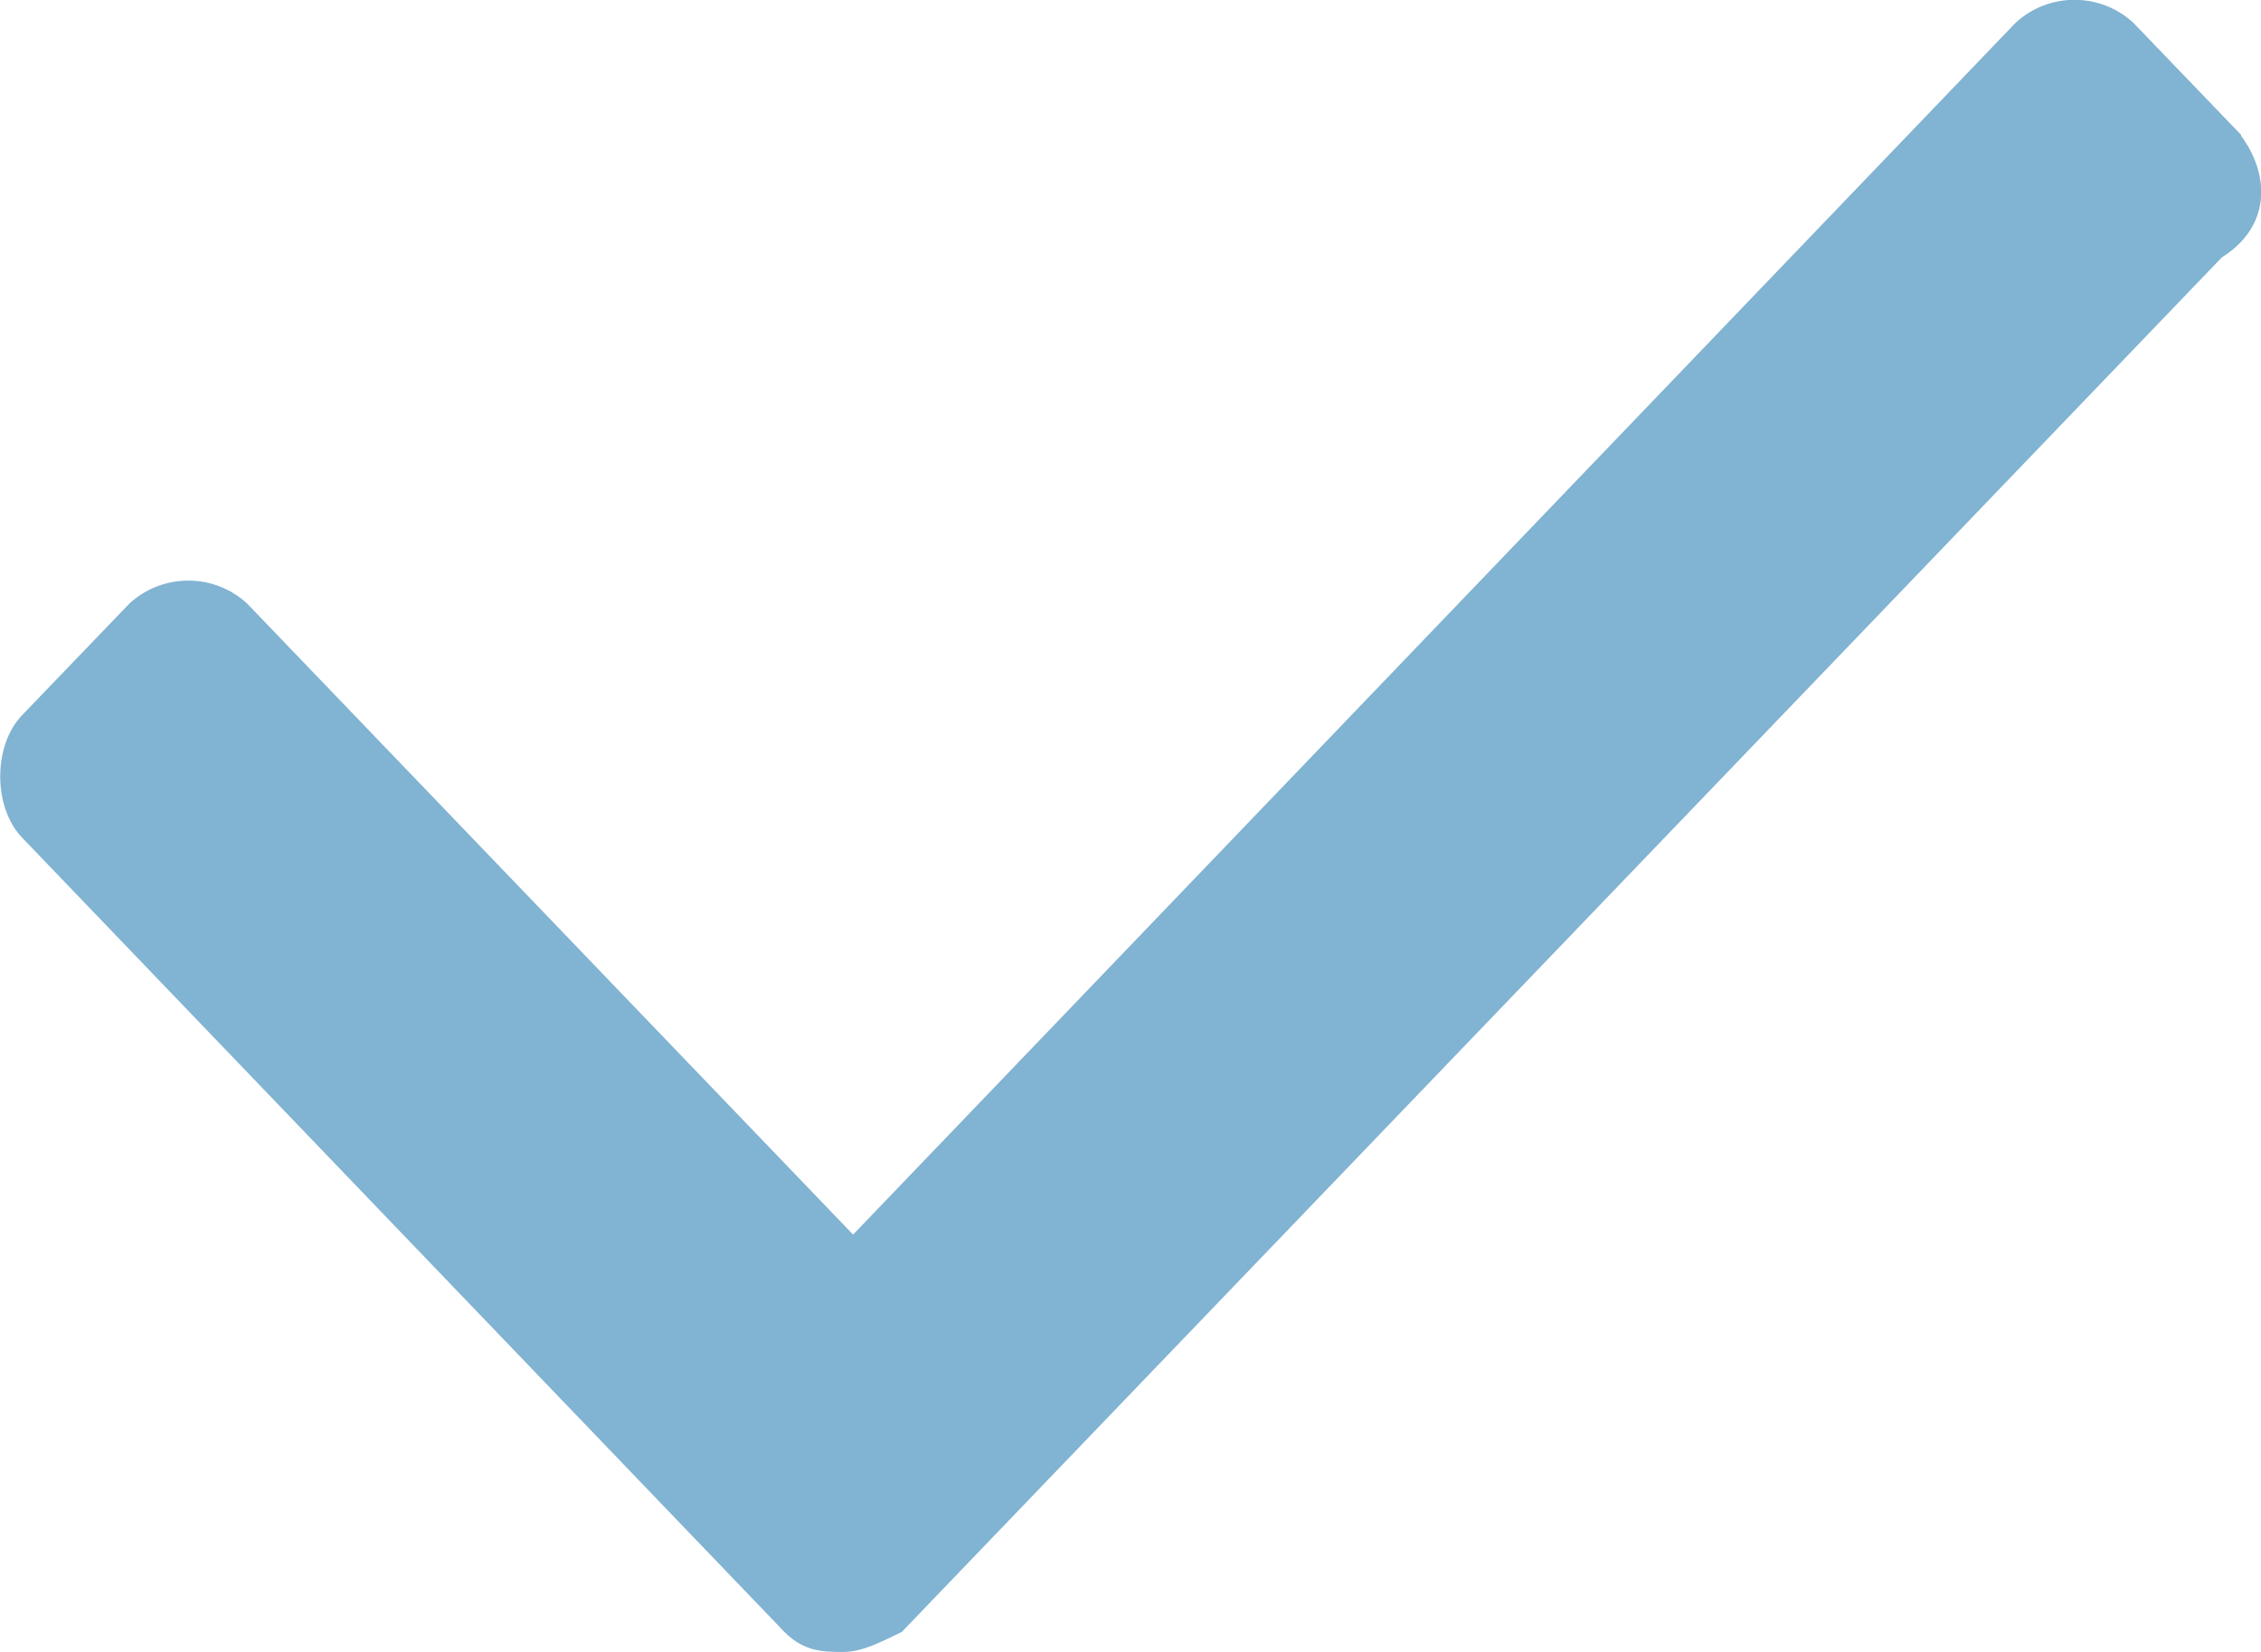
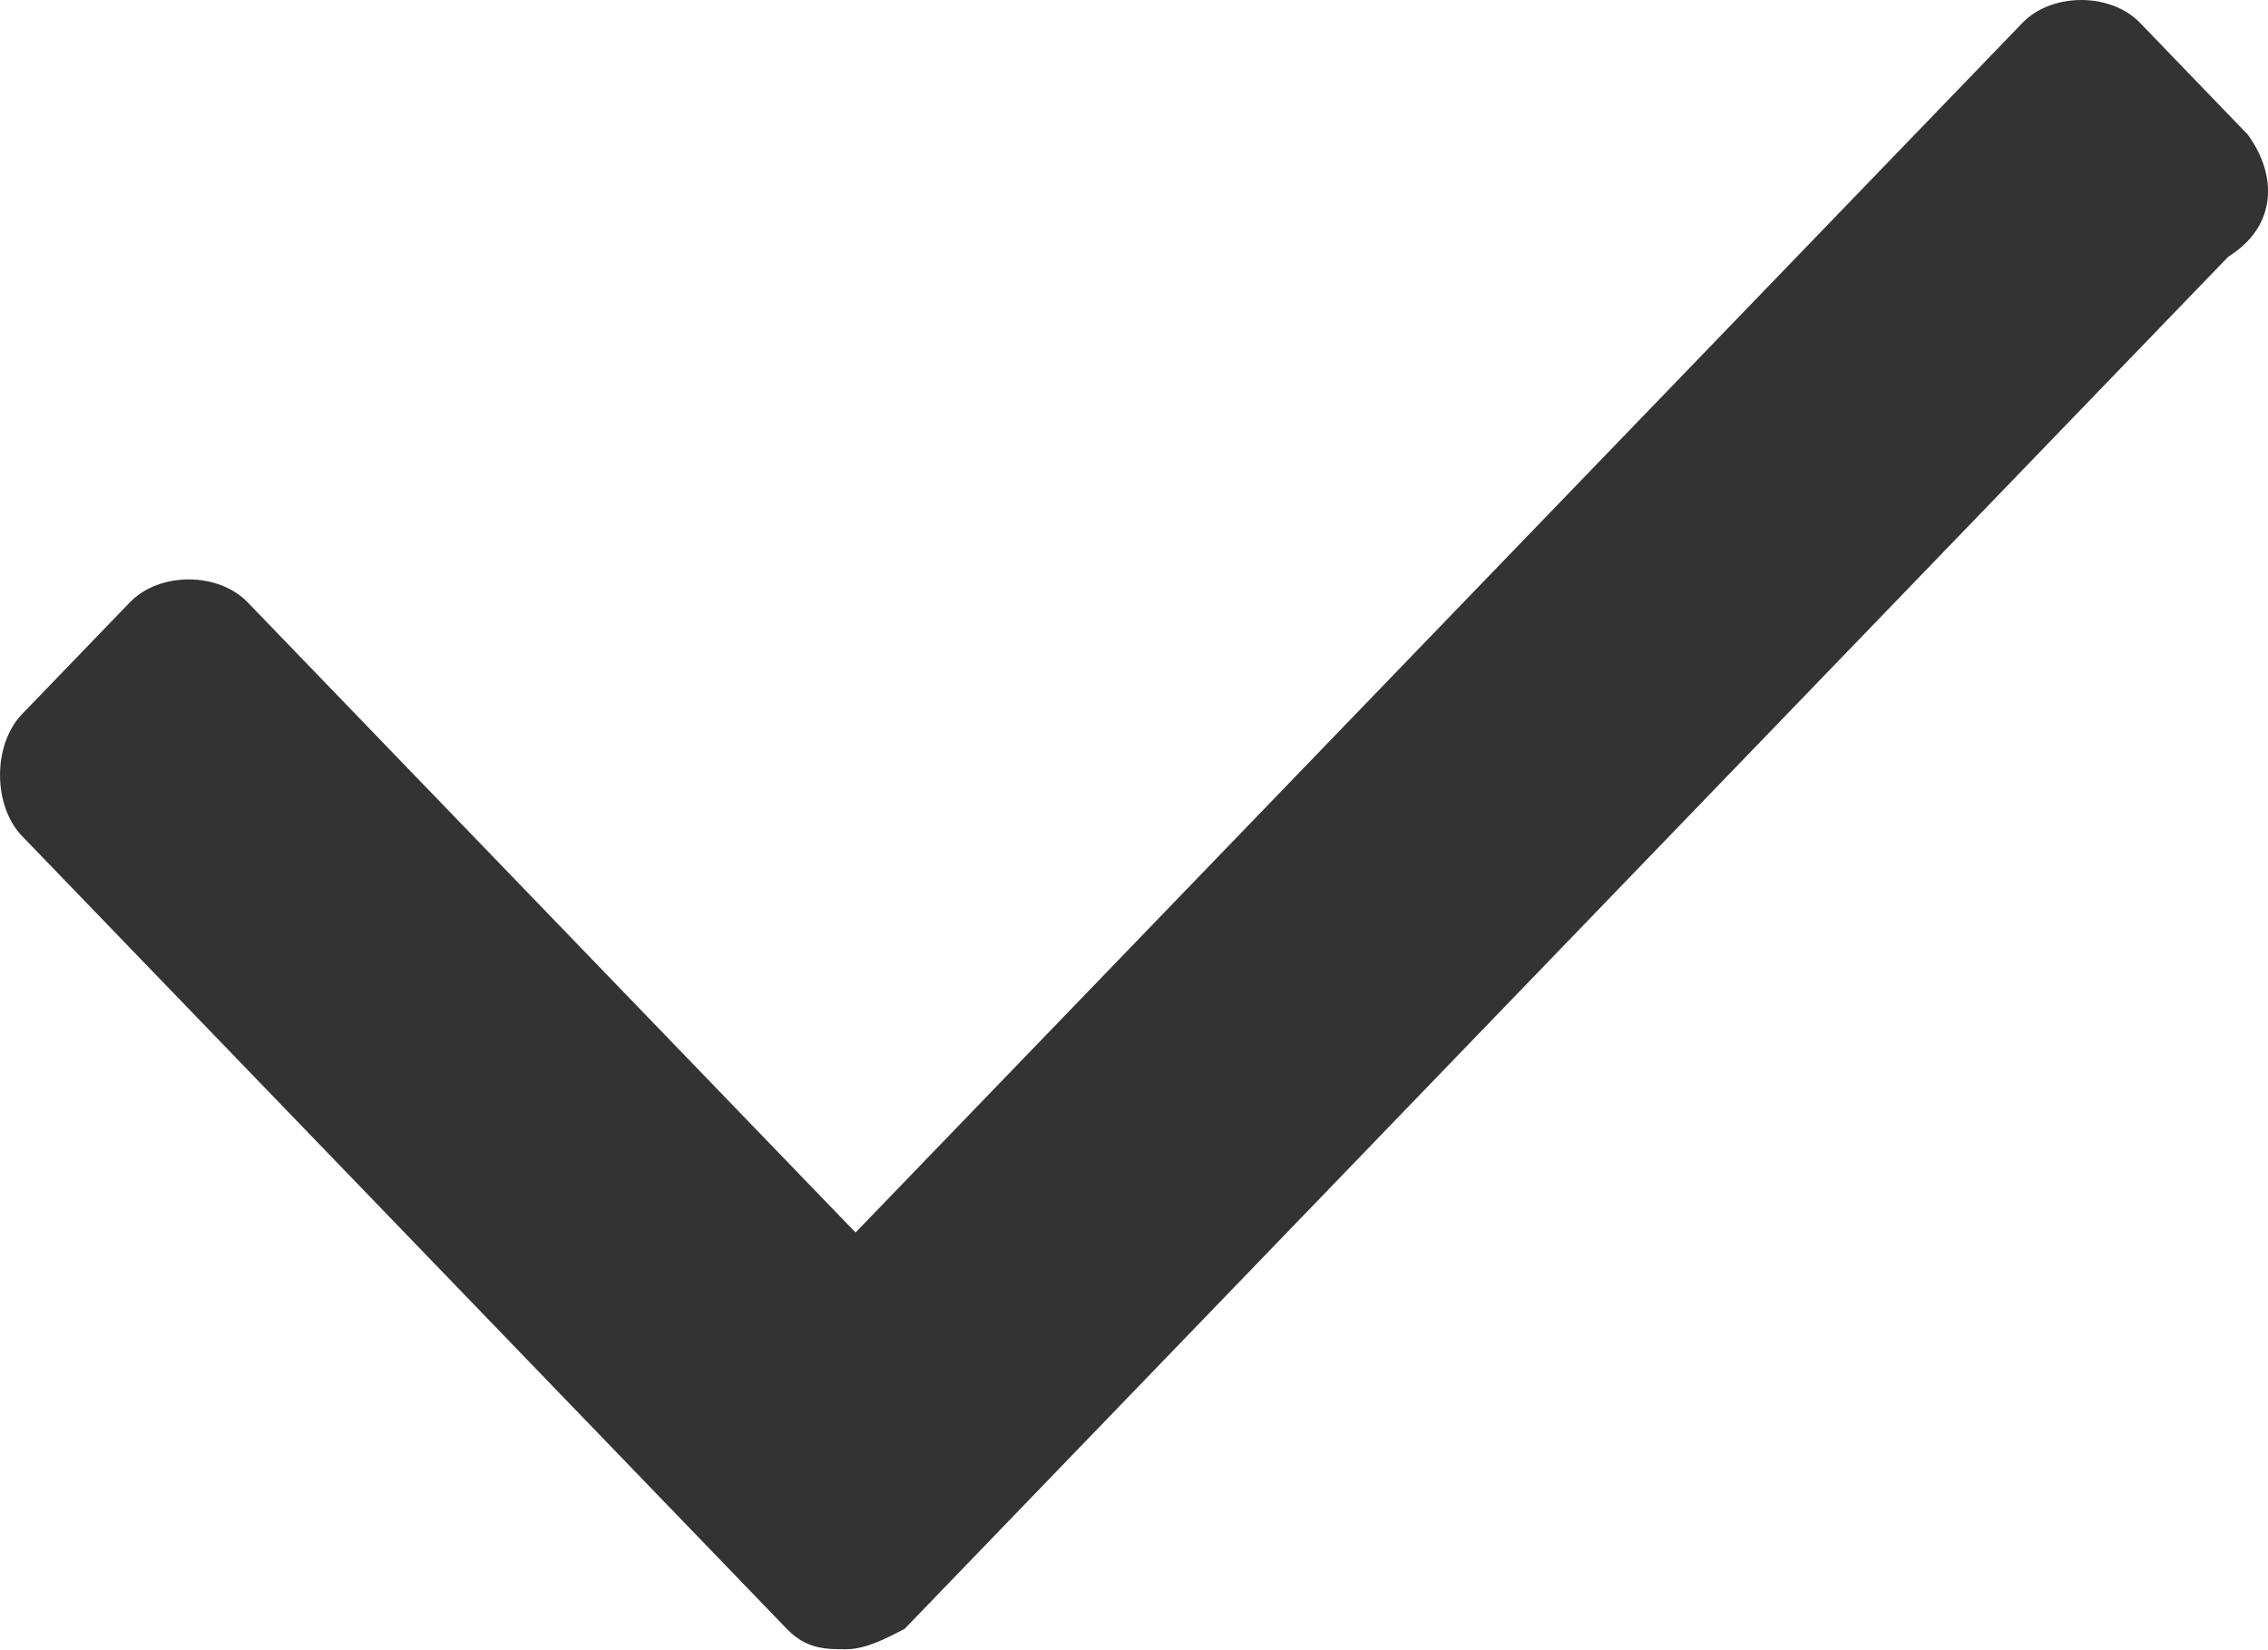
- <svg xmlns="http://www.w3.org/2000/svg" width="26" height="19" fill="none">
-   <path d="M25.77 1.55 24.53.26a1 1 0 0 0-1.35 0L9.81 14.2 2.84 6.94a1 1 0 0 0-1.35 0L.25 8.23c-.33.35-.33 1.05 0 1.4l8.77 9.14c.23.23.45.23.68.23.22 0 .44-.12.67-.23L25.55 2.96c.56-.35.56-.94.22-1.4Z" fill="#81B3D2" />
+ <svg xmlns="http://www.w3.org/2000/svg" width="22" height="16" viewBox="0 0 22 16" fill="none">
+   <path d="M21.805 1.307L20.759 0.222C20.474 -0.074 19.903 -0.074 19.618 0.222L8.299 11.957L2.402 5.843C2.116 5.547 1.546 5.547 1.26 5.843L0.214 6.928C-0.071 7.223 -0.071 7.815 0.214 8.111L7.633 15.803C7.823 16 8.013 16 8.204 16C8.394 16 8.584 15.901 8.774 15.803L21.615 2.49C22.091 2.194 22.091 1.701 21.805 1.307Z" fill="#333333" />
</svg>
